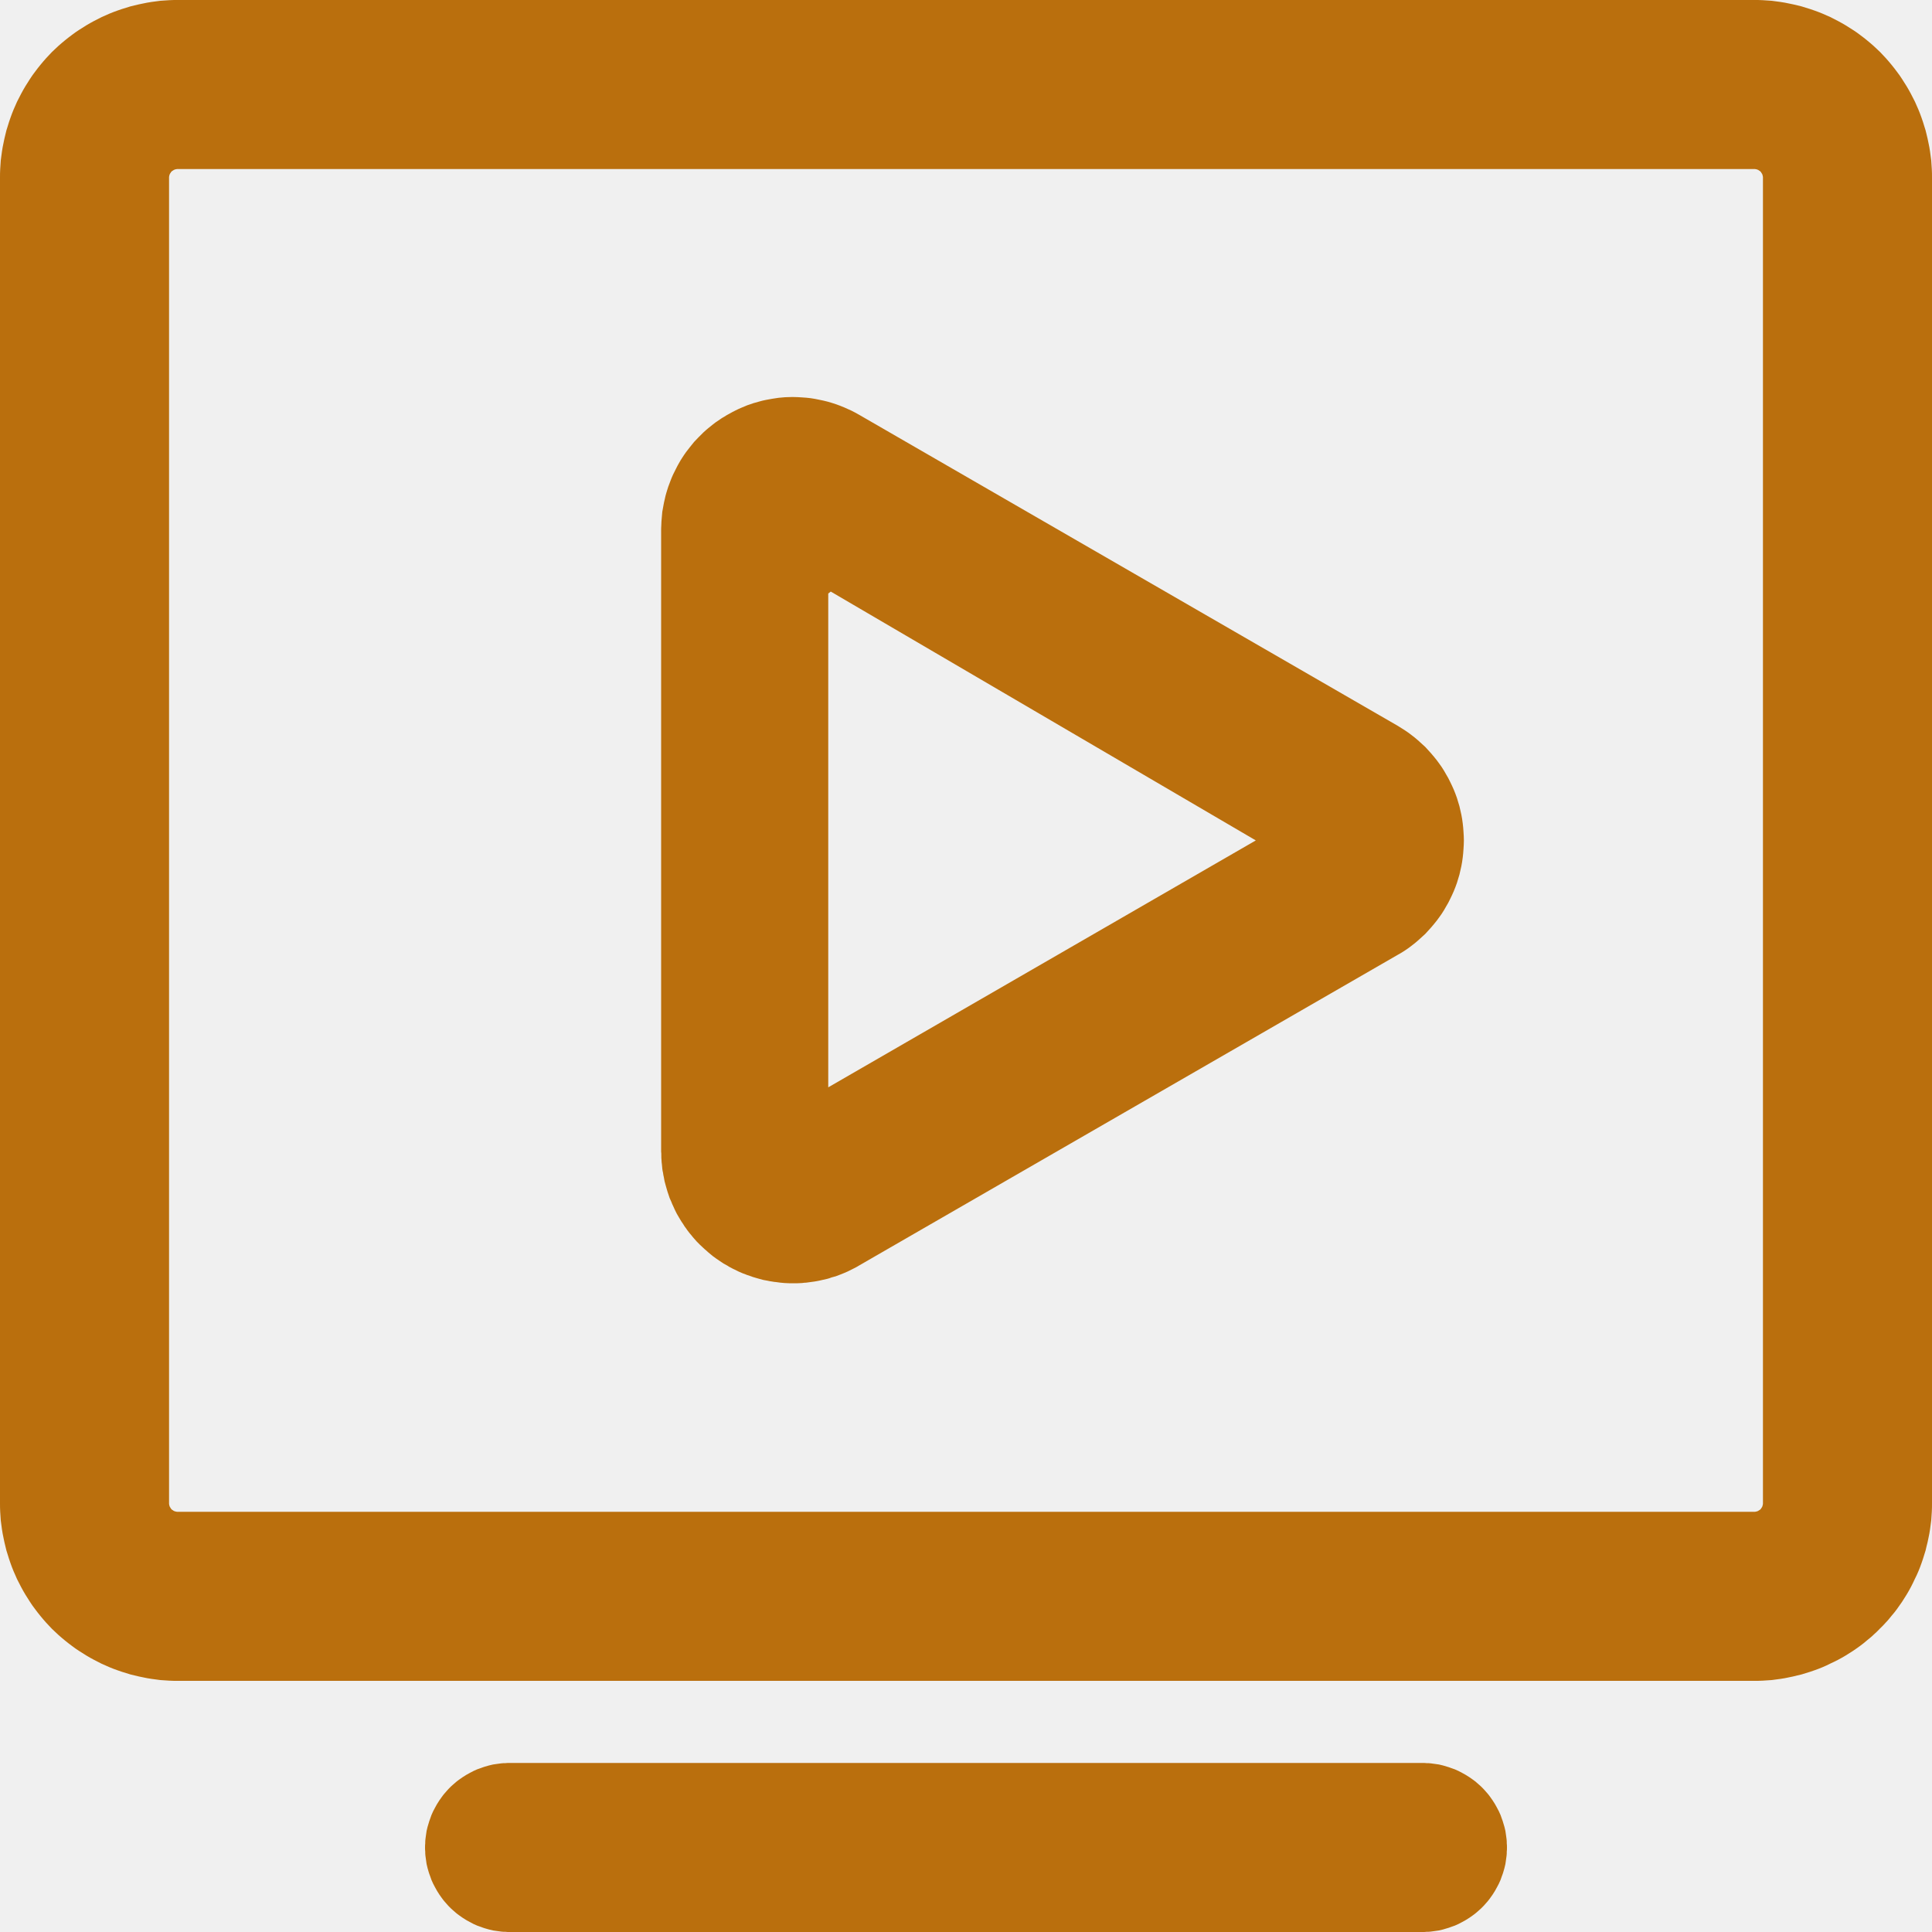
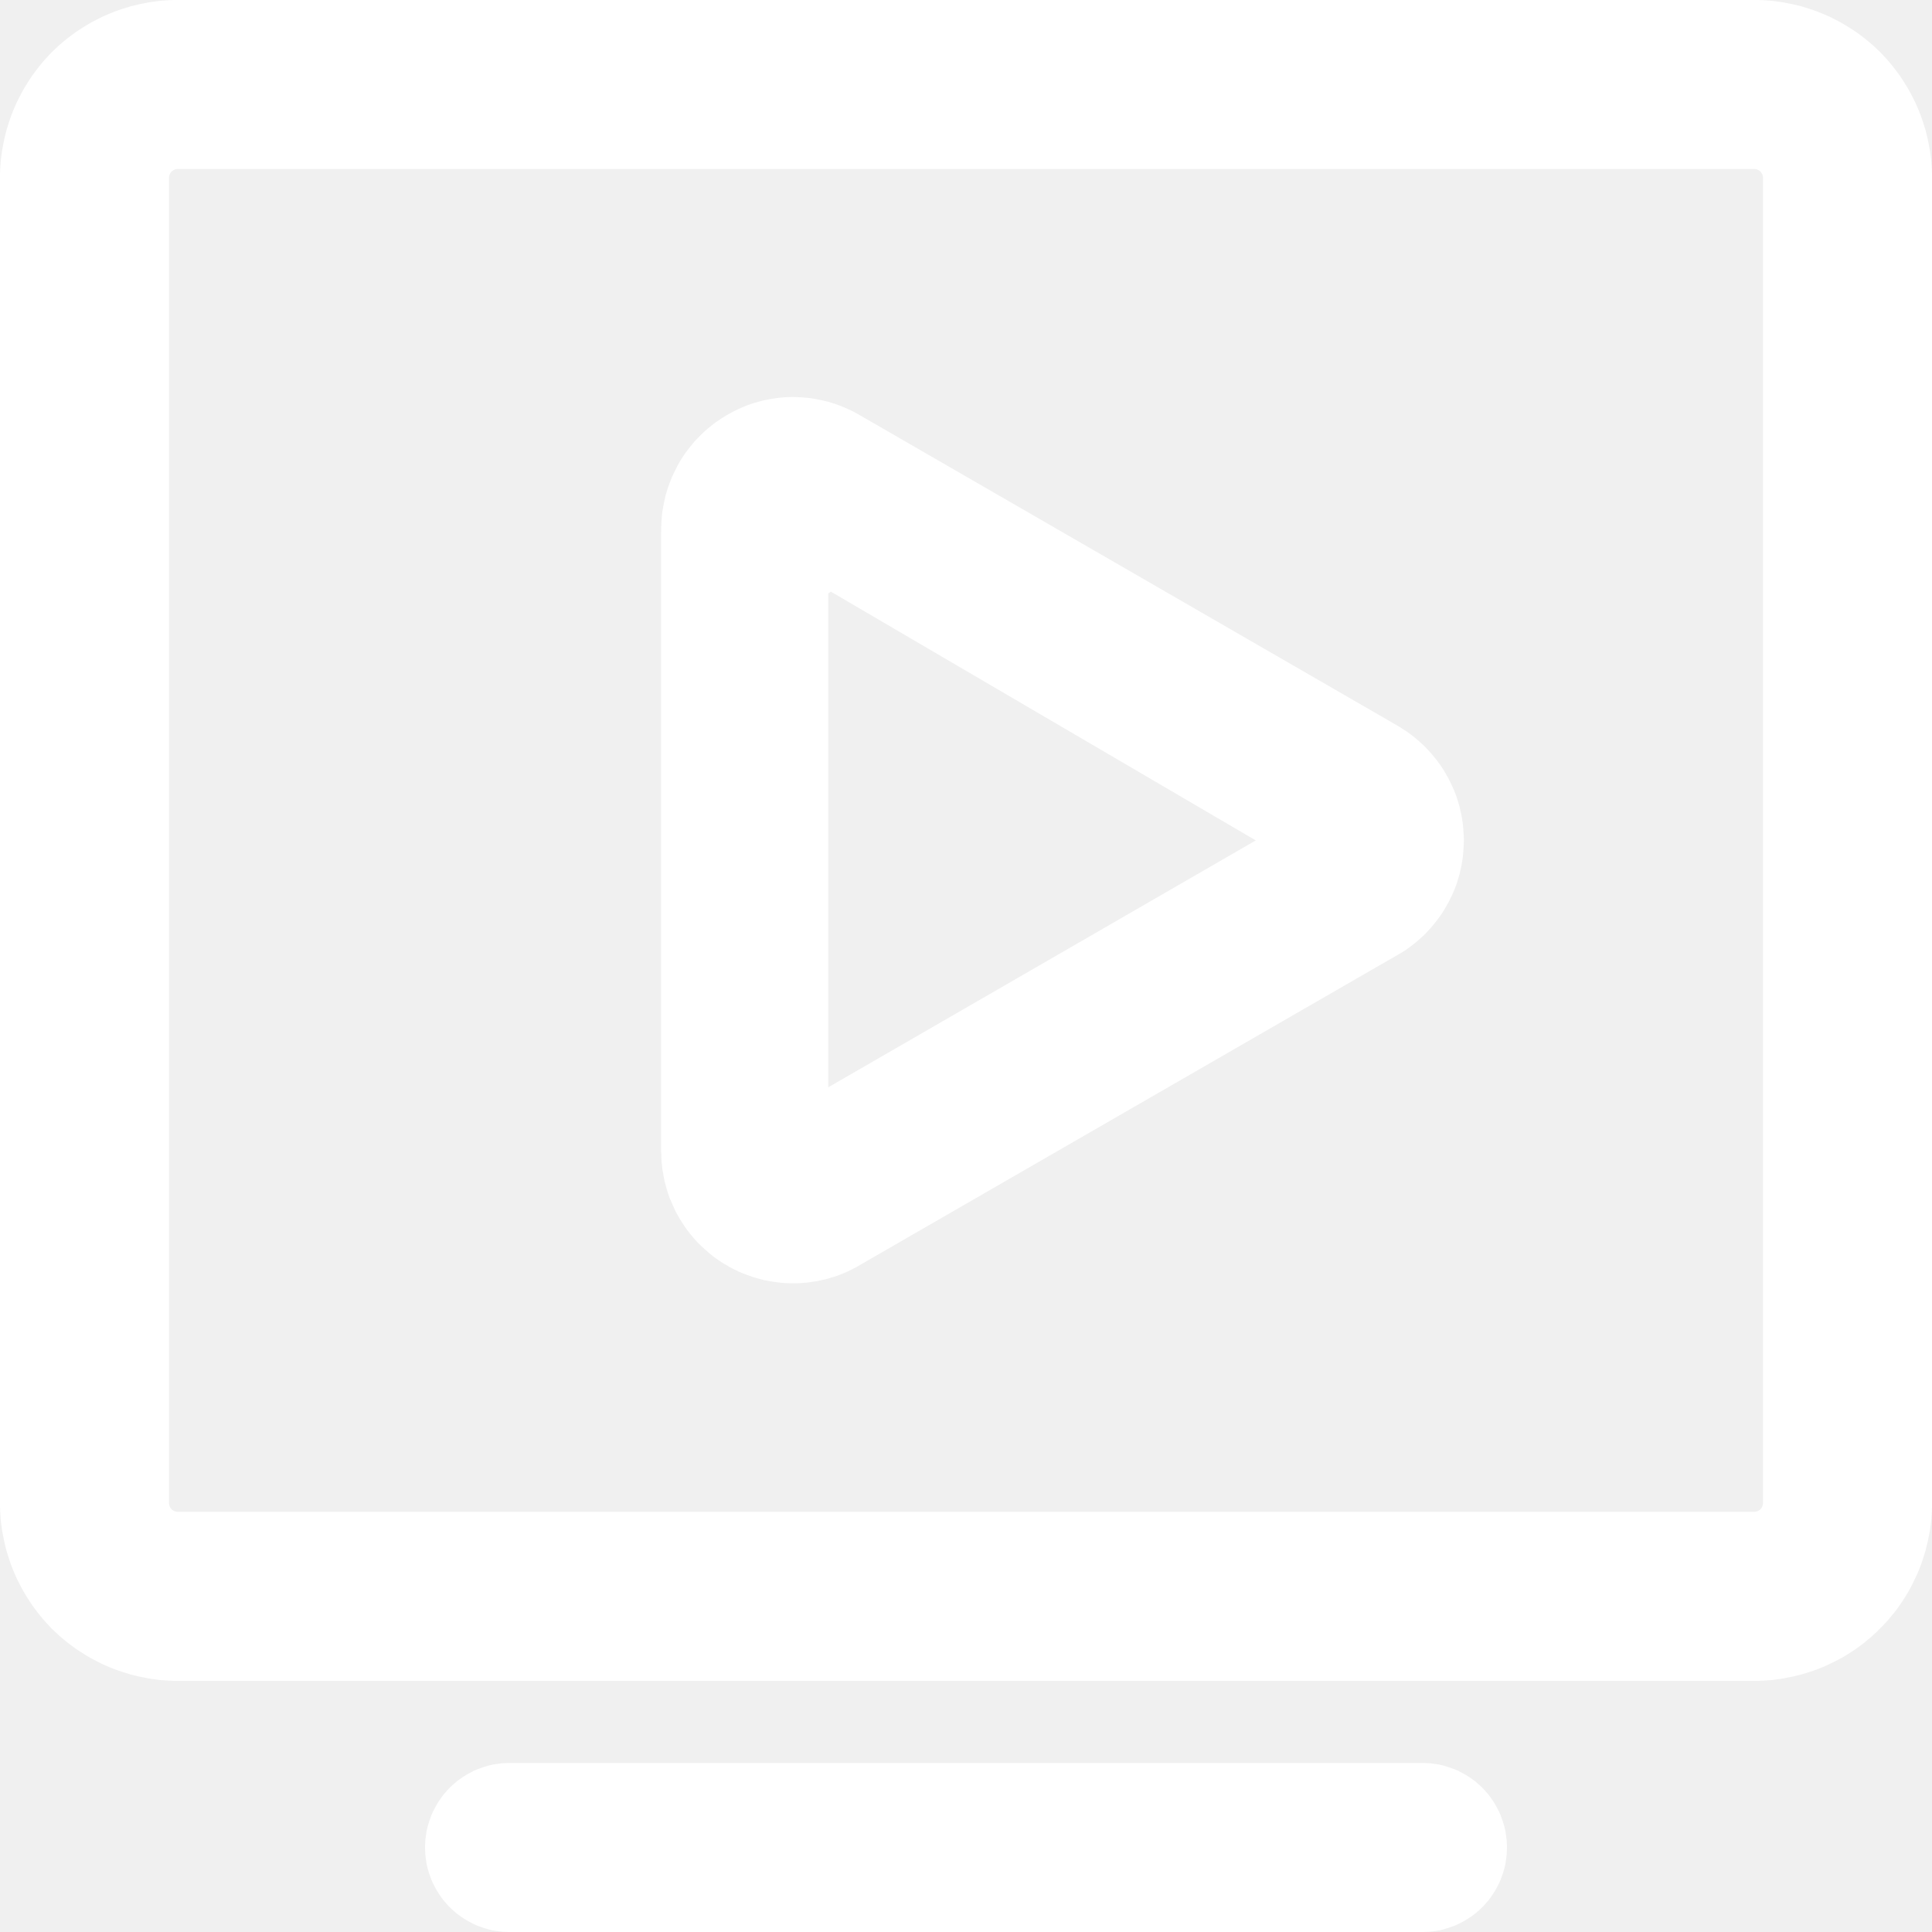
<svg xmlns="http://www.w3.org/2000/svg" width="10" height="10" viewBox="0 0 10 10" fill="none">
-   <path fill="#BA6F0D" d="M9.08 0.875C9.081 0.875 9.083 0.875 9.084 0.875C9.086 0.875 9.087 0.876 9.089 0.876C9.09 0.876 9.092 0.876 9.093 0.877C9.094 0.877 9.096 0.878 9.097 0.878C9.099 0.879 9.1 0.88 9.101 0.88C9.103 0.881 9.104 0.882 9.105 0.883C9.106 0.883 9.107 0.884 9.109 0.885C9.11 0.886 9.111 0.887 9.112 0.888C9.113 0.889 9.114 0.89 9.115 0.891C9.116 0.893 9.117 0.894 9.117 0.895C9.118 0.896 9.119 0.897 9.12 0.899C9.12 0.9 9.121 0.901 9.122 0.903C9.122 0.904 9.123 0.906 9.123 0.907C9.123 0.908 9.124 0.91 9.124 0.911C9.124 0.913 9.125 0.914 9.125 0.916C9.125 0.917 9.125 0.919 9.125 0.92L9.125 7.78C9.125 7.781 9.125 7.783 9.125 7.784C9.125 7.786 9.124 7.787 9.124 7.789C9.124 7.79 9.123 7.792 9.123 7.793C9.123 7.794 9.122 7.796 9.122 7.797C9.121 7.799 9.12 7.8 9.12 7.801C9.119 7.803 9.118 7.804 9.117 7.805C9.117 7.806 9.116 7.807 9.115 7.809C9.114 7.81 9.113 7.811 9.112 7.812C9.111 7.813 9.11 7.814 9.109 7.815C9.107 7.816 9.106 7.817 9.105 7.817C9.104 7.818 9.103 7.819 9.101 7.82C9.1 7.82 9.099 7.821 9.097 7.822C9.096 7.822 9.094 7.823 9.093 7.823C9.092 7.823 9.09 7.824 9.089 7.824C9.087 7.824 9.086 7.825 9.084 7.825C9.083 7.825 9.081 7.825 9.08 7.825L0.92 7.825C0.919 7.825 0.917 7.825 0.916 7.825C0.914 7.825 0.913 7.824 0.911 7.824C0.91 7.824 0.908 7.823 0.907 7.823C0.906 7.823 0.904 7.822 0.903 7.822C0.901 7.821 0.9 7.82 0.899 7.82C0.897 7.819 0.896 7.818 0.895 7.817C0.894 7.817 0.893 7.816 0.891 7.815C0.89 7.814 0.889 7.813 0.888 7.812C0.887 7.811 0.886 7.81 0.885 7.809C0.884 7.807 0.883 7.806 0.883 7.805C0.882 7.804 0.881 7.803 0.88 7.801C0.88 7.8 0.879 7.799 0.878 7.797C0.878 7.796 0.877 7.794 0.877 7.793C0.876 7.792 0.876 7.79 0.876 7.789C0.876 7.787 0.875 7.786 0.875 7.784C0.875 7.783 0.875 7.781 0.875 7.78L0.875 0.92C0.875 0.919 0.875 0.917 0.875 0.916C0.875 0.914 0.876 0.913 0.876 0.911C0.876 0.91 0.876 0.908 0.877 0.907C0.877 0.906 0.878 0.904 0.878 0.903C0.879 0.901 0.88 0.9 0.88 0.899C0.881 0.897 0.882 0.896 0.883 0.895C0.883 0.894 0.884 0.893 0.885 0.891C0.886 0.89 0.887 0.889 0.888 0.888C0.889 0.887 0.89 0.886 0.891 0.885C0.893 0.884 0.894 0.883 0.895 0.883C0.896 0.882 0.897 0.881 0.899 0.88C0.9 0.88 0.901 0.879 0.903 0.878C0.904 0.878 0.906 0.877 0.907 0.877C0.908 0.876 0.91 0.876 0.911 0.876C0.913 0.876 0.914 0.875 0.916 0.875C0.917 0.875 0.919 0.875 0.92 0.875L9.08 0.875ZM9.08 0L0.92 0C0.905 0 0.89 0 0.875 0.001C0.86 0.002 0.845 0.003 0.83 0.004C0.815 0.006 0.8 0.008 0.785 0.01C0.77 0.012 0.755 0.015 0.741 0.018C0.726 0.021 0.711 0.024 0.696 0.028C0.682 0.031 0.667 0.035 0.653 0.04C0.639 0.044 0.624 0.049 0.61 0.054C0.596 0.059 0.582 0.064 0.568 0.07C0.554 0.076 0.54 0.082 0.527 0.088C0.513 0.095 0.5 0.102 0.486 0.109C0.473 0.116 0.46 0.123 0.447 0.131C0.434 0.139 0.421 0.147 0.409 0.155C0.396 0.163 0.384 0.172 0.372 0.181C0.36 0.19 0.348 0.199 0.336 0.209C0.325 0.218 0.313 0.228 0.302 0.238C0.291 0.248 0.28 0.259 0.269 0.269C0.259 0.28 0.248 0.291 0.238 0.302C0.228 0.313 0.218 0.325 0.209 0.336C0.199 0.348 0.19 0.36 0.181 0.372C0.172 0.384 0.163 0.396 0.155 0.409C0.147 0.421 0.139 0.434 0.131 0.447C0.123 0.46 0.116 0.473 0.109 0.486C0.102 0.5 0.095 0.513 0.088 0.527C0.082 0.54 0.076 0.554 0.07 0.568C0.064 0.582 0.059 0.596 0.054 0.61C0.049 0.624 0.044 0.639 0.04 0.653C0.035 0.667 0.031 0.682 0.028 0.696C0.024 0.711 0.021 0.726 0.018 0.741C0.015 0.755 0.012 0.77 0.01 0.785C0.008 0.8 0.006 0.815 0.004 0.83C0.003 0.845 0.002 0.86 0.001 0.875C0 0.89 0 0.905 0 0.92L0 7.78C0 7.795 0 7.81 0.001 7.825C0.002 7.84 0.003 7.855 0.004 7.87C0.006 7.885 0.008 7.9 0.01 7.915C0.012 7.93 0.015 7.945 0.018 7.959C0.021 7.974 0.024 7.989 0.028 8.004C0.031 8.018 0.035 8.033 0.04 8.047C0.044 8.061 0.049 8.076 0.054 8.09C0.059 8.104 0.064 8.118 0.07 8.132C0.076 8.146 0.082 8.16 0.088 8.173C0.095 8.187 0.102 8.2 0.109 8.214C0.116 8.227 0.123 8.24 0.131 8.253C0.139 8.266 0.147 8.279 0.155 8.291C0.163 8.304 0.172 8.316 0.181 8.328C0.19 8.34 0.199 8.352 0.209 8.364C0.218 8.375 0.228 8.387 0.238 8.398C0.248 8.409 0.259 8.42 0.269 8.431C0.28 8.441 0.291 8.452 0.302 8.462C0.313 8.472 0.325 8.482 0.336 8.491C0.348 8.501 0.36 8.51 0.372 8.519C0.384 8.528 0.396 8.537 0.409 8.545C0.421 8.553 0.434 8.561 0.447 8.569C0.46 8.577 0.473 8.584 0.486 8.591C0.5 8.598 0.513 8.605 0.527 8.612C0.54 8.618 0.554 8.624 0.568 8.63C0.582 8.636 0.596 8.641 0.61 8.646C0.624 8.651 0.639 8.656 0.653 8.66C0.667 8.665 0.682 8.669 0.696 8.672C0.711 8.676 0.726 8.679 0.741 8.682C0.755 8.685 0.77 8.688 0.785 8.69C0.8 8.692 0.815 8.694 0.83 8.696C0.845 8.697 0.86 8.698 0.875 8.699C0.89 8.7 0.905 8.7 0.92 8.7L9.08 8.7C9.095 8.7 9.11 8.7 9.125 8.699C9.14 8.698 9.155 8.697 9.17 8.696C9.185 8.694 9.2 8.692 9.215 8.69C9.23 8.688 9.245 8.685 9.259 8.682C9.274 8.679 9.289 8.676 9.303 8.672C9.318 8.669 9.333 8.665 9.347 8.66C9.361 8.656 9.376 8.651 9.39 8.646C9.404 8.641 9.418 8.636 9.432 8.63C9.446 8.624 9.46 8.618 9.473 8.611C9.487 8.605 9.5 8.598 9.514 8.591C9.527 8.584 9.54 8.577 9.553 8.569C9.566 8.561 9.578 8.553 9.591 8.545C9.604 8.536 9.616 8.528 9.628 8.519C9.64 8.51 9.652 8.501 9.663 8.491C9.675 8.481 9.687 8.472 9.698 8.461C9.709 8.451 9.72 8.441 9.73 8.43C9.741 8.42 9.751 8.409 9.761 8.398C9.772 8.387 9.781 8.375 9.791 8.363C9.801 8.352 9.81 8.34 9.819 8.328C9.828 8.316 9.836 8.303 9.845 8.291C9.853 8.278 9.861 8.266 9.869 8.253C9.877 8.24 9.884 8.227 9.891 8.214C9.898 8.2 9.905 8.187 9.911 8.173C9.918 8.16 9.924 8.146 9.93 8.132C9.936 8.118 9.941 8.104 9.946 8.09C9.951 8.076 9.956 8.061 9.96 8.047C9.965 8.033 9.969 8.018 9.972 8.003C9.976 7.989 9.979 7.974 9.982 7.959C9.985 7.945 9.988 7.93 9.99 7.915C9.992 7.9 9.994 7.885 9.996 7.87C9.997 7.855 9.998 7.84 9.999 7.825C10 7.81 10 7.795 10 7.78L10 0.92C10 0.905 10 0.89 9.999 0.875C9.998 0.86 9.997 0.845 9.996 0.83C9.994 0.815 9.992 0.8 9.99 0.785C9.988 0.77 9.985 0.755 9.982 0.741C9.979 0.726 9.976 0.711 9.972 0.696C9.969 0.682 9.965 0.667 9.96 0.653C9.956 0.639 9.951 0.624 9.946 0.61C9.941 0.596 9.936 0.582 9.93 0.568C9.924 0.554 9.918 0.54 9.912 0.527C9.905 0.513 9.898 0.5 9.891 0.486C9.884 0.473 9.877 0.46 9.869 0.447C9.861 0.434 9.853 0.421 9.845 0.409C9.837 0.396 9.828 0.384 9.819 0.372C9.81 0.36 9.801 0.348 9.791 0.336C9.782 0.325 9.772 0.313 9.762 0.302C9.752 0.291 9.741 0.28 9.731 0.269C9.72 0.259 9.709 0.248 9.698 0.238C9.687 0.228 9.675 0.218 9.664 0.209C9.652 0.199 9.64 0.19 9.628 0.181C9.616 0.172 9.604 0.163 9.591 0.155C9.579 0.147 9.566 0.139 9.553 0.131C9.54 0.123 9.527 0.116 9.514 0.109C9.5 0.102 9.487 0.095 9.473 0.088C9.46 0.082 9.446 0.076 9.432 0.07C9.418 0.064 9.404 0.059 9.39 0.054C9.376 0.049 9.361 0.044 9.347 0.04C9.333 0.035 9.318 0.031 9.304 0.028C9.289 0.024 9.274 0.021 9.259 0.018C9.245 0.015 9.23 0.012 9.215 0.01C9.2 0.008 9.185 0.006 9.17 0.004C9.155 0.003 9.14 0.002 9.125 0.001C9.11 0 9.095 0 9.08 0ZM7.8 9.563C7.8 9.555 7.8 9.548 7.799 9.541C7.799 9.534 7.799 9.527 7.798 9.52C7.797 9.512 7.796 9.505 7.795 9.498C7.794 9.491 7.793 9.484 7.792 9.477C7.79 9.47 7.789 9.463 7.787 9.456C7.785 9.449 7.783 9.442 7.781 9.436C7.779 9.429 7.777 9.422 7.774 9.415C7.772 9.408 7.769 9.402 7.767 9.395C7.764 9.388 7.761 9.382 7.758 9.375C7.755 9.369 7.752 9.363 7.748 9.356C7.745 9.35 7.741 9.344 7.738 9.338C7.734 9.331 7.73 9.325 7.726 9.319C7.722 9.313 7.718 9.308 7.714 9.302C7.71 9.296 7.705 9.29 7.701 9.285C7.696 9.279 7.691 9.274 7.687 9.269C7.682 9.263 7.677 9.258 7.672 9.253C7.667 9.248 7.662 9.243 7.656 9.238C7.651 9.234 7.646 9.229 7.64 9.224C7.635 9.22 7.629 9.215 7.623 9.211C7.617 9.207 7.612 9.203 7.606 9.199C7.6 9.195 7.594 9.191 7.587 9.187C7.581 9.184 7.575 9.18 7.569 9.177C7.562 9.173 7.556 9.17 7.55 9.167C7.543 9.164 7.537 9.161 7.53 9.158C7.523 9.156 7.517 9.153 7.51 9.151C7.503 9.148 7.496 9.146 7.489 9.144C7.483 9.142 7.476 9.14 7.469 9.138C7.462 9.136 7.455 9.135 7.448 9.133C7.441 9.132 7.434 9.131 7.427 9.13C7.42 9.129 7.413 9.128 7.405 9.127C7.398 9.126 7.391 9.126 7.384 9.126C7.377 9.125 7.37 9.125 7.362 9.125L2.638 9.125C2.63 9.125 2.623 9.125 2.616 9.126C2.609 9.126 2.602 9.126 2.595 9.127C2.587 9.128 2.58 9.129 2.573 9.13C2.566 9.131 2.559 9.132 2.552 9.133C2.545 9.135 2.538 9.136 2.531 9.138C2.524 9.14 2.517 9.142 2.51 9.144C2.504 9.146 2.497 9.148 2.49 9.151C2.483 9.153 2.477 9.156 2.47 9.158C2.463 9.161 2.457 9.164 2.45 9.167C2.444 9.17 2.438 9.173 2.431 9.177C2.425 9.18 2.419 9.184 2.413 9.187C2.406 9.191 2.4 9.195 2.394 9.199C2.388 9.203 2.383 9.207 2.377 9.211C2.371 9.215 2.365 9.22 2.36 9.224C2.354 9.229 2.349 9.234 2.344 9.238C2.338 9.243 2.333 9.248 2.328 9.253C2.323 9.258 2.318 9.263 2.313 9.269C2.309 9.274 2.304 9.279 2.299 9.285C2.295 9.29 2.29 9.296 2.286 9.302C2.282 9.308 2.278 9.313 2.274 9.319C2.27 9.325 2.266 9.331 2.262 9.338C2.259 9.344 2.255 9.35 2.252 9.356C2.248 9.363 2.245 9.369 2.242 9.375C2.239 9.382 2.236 9.388 2.233 9.395C2.231 9.402 2.228 9.408 2.226 9.415C2.223 9.422 2.221 9.429 2.219 9.436C2.217 9.442 2.215 9.449 2.213 9.456C2.211 9.463 2.21 9.47 2.208 9.477C2.207 9.484 2.206 9.491 2.205 9.498C2.204 9.505 2.203 9.512 2.202 9.52C2.201 9.527 2.201 9.534 2.201 9.541C2.2 9.548 2.2 9.555 2.2 9.563C2.2 9.57 2.2 9.577 2.201 9.584C2.201 9.591 2.201 9.598 2.202 9.605C2.203 9.613 2.204 9.62 2.205 9.627C2.206 9.634 2.207 9.641 2.208 9.648C2.21 9.655 2.211 9.662 2.213 9.669C2.215 9.676 2.217 9.683 2.219 9.69C2.221 9.696 2.223 9.703 2.226 9.71C2.228 9.717 2.231 9.723 2.233 9.73C2.236 9.737 2.239 9.743 2.242 9.75C2.245 9.756 2.248 9.762 2.252 9.769C2.255 9.775 2.259 9.781 2.262 9.787C2.266 9.794 2.27 9.8 2.274 9.806C2.278 9.812 2.282 9.817 2.286 9.823C2.29 9.829 2.295 9.835 2.299 9.84C2.304 9.846 2.309 9.851 2.313 9.856C2.318 9.862 2.323 9.867 2.328 9.872C2.333 9.877 2.338 9.882 2.344 9.887C2.349 9.891 2.354 9.896 2.36 9.901C2.365 9.905 2.371 9.91 2.377 9.914C2.383 9.918 2.388 9.922 2.394 9.926C2.4 9.93 2.406 9.934 2.413 9.938C2.419 9.941 2.425 9.945 2.431 9.948C2.438 9.952 2.444 9.955 2.45 9.958C2.457 9.961 2.463 9.964 2.47 9.967C2.477 9.969 2.483 9.972 2.49 9.974C2.497 9.977 2.504 9.979 2.51 9.981C2.517 9.983 2.524 9.985 2.531 9.987C2.538 9.989 2.545 9.99 2.552 9.992C2.559 9.993 2.566 9.994 2.573 9.995C2.58 9.996 2.587 9.997 2.595 9.998C2.602 9.999 2.609 9.999 2.616 9.999C2.623 10 2.63 10 2.638 10L7.362 10C7.37 10 7.377 10 7.384 9.999C7.391 9.999 7.398 9.999 7.405 9.998C7.413 9.997 7.42 9.996 7.427 9.995C7.434 9.994 7.441 9.993 7.448 9.992C7.455 9.99 7.462 9.989 7.469 9.987C7.476 9.985 7.483 9.983 7.489 9.981C7.496 9.979 7.503 9.977 7.51 9.974C7.517 9.972 7.523 9.969 7.53 9.967C7.537 9.964 7.543 9.961 7.55 9.958C7.556 9.955 7.562 9.952 7.569 9.948C7.575 9.945 7.581 9.941 7.587 9.938C7.594 9.934 7.6 9.93 7.606 9.926C7.612 9.922 7.617 9.918 7.623 9.914C7.629 9.91 7.635 9.905 7.64 9.901C7.646 9.896 7.651 9.891 7.656 9.887C7.662 9.882 7.667 9.877 7.672 9.872C7.677 9.867 7.682 9.862 7.687 9.856C7.691 9.851 7.696 9.846 7.701 9.84C7.705 9.835 7.71 9.829 7.714 9.823C7.718 9.817 7.722 9.812 7.726 9.806C7.73 9.8 7.734 9.794 7.738 9.787C7.741 9.781 7.745 9.775 7.748 9.769C7.752 9.762 7.755 9.756 7.758 9.75C7.761 9.743 7.764 9.737 7.767 9.73C7.769 9.723 7.772 9.717 7.774 9.71C7.777 9.703 7.779 9.696 7.781 9.69C7.783 9.683 7.785 9.676 7.787 9.669C7.789 9.662 7.79 9.655 7.792 9.648C7.793 9.641 7.794 9.634 7.795 9.627C7.796 9.62 7.797 9.613 7.798 9.605C7.799 9.598 7.799 9.591 7.799 9.584C7.8 9.577 7.8 9.57 7.8 9.563ZM4.3 3.062L6.5 4.35L4.287 5.628L4.287 3.072M4.097 2.055C4.086 2.055 4.075 2.056 4.064 2.056C4.053 2.057 4.042 2.058 4.03 2.059C4.019 2.061 4.008 2.062 3.997 2.064C3.986 2.066 3.975 2.068 3.964 2.07C3.953 2.072 3.942 2.075 3.931 2.078C3.921 2.081 3.91 2.084 3.899 2.087C3.888 2.091 3.878 2.094 3.867 2.098C3.857 2.102 3.846 2.107 3.836 2.111C3.826 2.115 3.816 2.12 3.806 2.125C3.796 2.13 3.786 2.135 3.776 2.141C3.766 2.146 3.756 2.152 3.747 2.158C3.737 2.163 3.728 2.17 3.719 2.176C3.709 2.182 3.7 2.189 3.691 2.196C3.682 2.203 3.674 2.21 3.665 2.217C3.657 2.224 3.648 2.231 3.64 2.239C3.632 2.247 3.624 2.255 3.616 2.263C3.608 2.271 3.601 2.279 3.593 2.287C3.586 2.296 3.579 2.304 3.572 2.313C3.565 2.322 3.558 2.331 3.551 2.34C3.545 2.349 3.538 2.358 3.532 2.368C3.526 2.377 3.52 2.387 3.515 2.396C3.509 2.406 3.504 2.416 3.499 2.426C3.494 2.436 3.489 2.446 3.484 2.456C3.479 2.466 3.475 2.477 3.471 2.487C3.467 2.498 3.463 2.508 3.459 2.519C3.456 2.529 3.452 2.54 3.449 2.551C3.446 2.561 3.443 2.572 3.441 2.583C3.438 2.594 3.436 2.605 3.434 2.616C3.432 2.627 3.43 2.638 3.428 2.649C3.427 2.66 3.426 2.672 3.425 2.683C3.424 2.694 3.423 2.705 3.423 2.716C3.422 2.728 3.422 2.739 3.422 2.75L3.422 5.96C3.423 5.967 3.423 5.975 3.423 5.982C3.423 5.99 3.423 5.997 3.424 6.005C3.424 6.012 3.425 6.02 3.426 6.027C3.427 6.034 3.427 6.042 3.428 6.049C3.429 6.057 3.43 6.064 3.432 6.071C3.433 6.079 3.434 6.086 3.436 6.093C3.437 6.101 3.439 6.108 3.44 6.115C3.442 6.122 3.444 6.13 3.446 6.137C3.448 6.144 3.45 6.151 3.452 6.158C3.454 6.165 3.456 6.172 3.459 6.18C3.461 6.187 3.464 6.194 3.466 6.201C3.469 6.208 3.472 6.214 3.475 6.221C3.478 6.228 3.48 6.235 3.484 6.242C3.487 6.249 3.49 6.255 3.493 6.262C3.496 6.269 3.5 6.275 3.503 6.282C3.507 6.288 3.51 6.295 3.514 6.301C3.518 6.308 3.522 6.314 3.526 6.321C3.53 6.327 3.534 6.333 3.538 6.339C3.542 6.346 3.546 6.352 3.551 6.358C3.555 6.364 3.559 6.37 3.564 6.376C3.568 6.382 3.573 6.387 3.578 6.393C3.583 6.399 3.587 6.405 3.592 6.41C3.597 6.416 3.602 6.421 3.607 6.427C3.612 6.432 3.618 6.438 3.623 6.443C3.628 6.448 3.634 6.453 3.639 6.458C3.644 6.463 3.65 6.468 3.656 6.473C3.661 6.478 3.667 6.483 3.673 6.488C3.678 6.492 3.684 6.497 3.69 6.502C3.696 6.506 3.702 6.511 3.708 6.515C3.714 6.519 3.72 6.523 3.727 6.528C3.733 6.532 3.739 6.536 3.745 6.54C3.752 6.544 3.758 6.547 3.765 6.551C3.771 6.555 3.777 6.559 3.784 6.562C3.791 6.566 3.797 6.569 3.804 6.572C3.811 6.575 3.817 6.579 3.824 6.582C3.831 6.585 3.838 6.588 3.845 6.591C3.852 6.593 3.859 6.596 3.866 6.599C3.872 6.601 3.88 6.604 3.887 6.606C3.894 6.609 3.901 6.611 3.908 6.613C3.915 6.615 3.922 6.617 3.929 6.619C3.937 6.621 3.944 6.623 3.951 6.625C3.958 6.626 3.966 6.628 3.973 6.629C3.98 6.631 3.988 6.632 3.995 6.633C4.002 6.634 4.01 6.636 4.017 6.636C4.024 6.637 4.032 6.638 4.039 6.639C4.047 6.64 4.054 6.64 4.061 6.641C4.069 6.641 4.076 6.642 4.084 6.642C4.091 6.642 4.099 6.642 4.106 6.642C4.114 6.642 4.121 6.642 4.129 6.642C4.136 6.642 4.143 6.641 4.151 6.641C4.158 6.64 4.166 6.639 4.173 6.639C4.181 6.638 4.188 6.637 4.195 6.636C4.203 6.635 4.21 6.634 4.217 6.633C4.225 6.632 4.232 6.63 4.239 6.629C4.247 6.627 4.254 6.626 4.261 6.624C4.268 6.622 4.276 6.621 4.283 6.619C4.29 6.617 4.297 6.615 4.304 6.612C4.312 6.61 4.319 6.608 4.326 6.606C4.333 6.603 4.34 6.601 4.347 6.598C4.354 6.595 4.361 6.593 4.367 6.59C4.374 6.587 4.381 6.584 4.388 6.581C4.395 6.578 4.401 6.574 4.408 6.571C4.415 6.568 4.421 6.564 4.428 6.561C4.435 6.557 4.441 6.554 4.447 6.55L7.235 4.942C7.248 4.935 7.261 4.927 7.273 4.919C7.285 4.911 7.298 4.902 7.309 4.893C7.321 4.884 7.333 4.874 7.344 4.864C7.355 4.854 7.366 4.844 7.377 4.834C7.387 4.823 7.397 4.812 7.407 4.801C7.417 4.79 7.426 4.778 7.436 4.766C7.445 4.755 7.453 4.742 7.462 4.73C7.47 4.718 7.478 4.705 7.485 4.692C7.493 4.679 7.5 4.666 7.506 4.653C7.513 4.639 7.519 4.626 7.525 4.612C7.531 4.598 7.536 4.584 7.541 4.57C7.545 4.556 7.55 4.541 7.554 4.527C7.557 4.513 7.561 4.498 7.564 4.483C7.567 4.469 7.569 4.454 7.571 4.439C7.573 4.424 7.574 4.41 7.575 4.395C7.576 4.38 7.577 4.365 7.577 4.35C7.577 4.335 7.576 4.32 7.575 4.305C7.574 4.29 7.573 4.276 7.571 4.261C7.569 4.246 7.567 4.231 7.564 4.217C7.561 4.202 7.557 4.187 7.554 4.173C7.55 4.159 7.545 4.144 7.541 4.13C7.536 4.116 7.531 4.102 7.525 4.088C7.519 4.074 7.513 4.061 7.506 4.047C7.5 4.034 7.493 4.021 7.485 4.008C7.478 3.995 7.47 3.982 7.462 3.97C7.453 3.958 7.445 3.945 7.436 3.934C7.426 3.922 7.417 3.91 7.407 3.899C7.397 3.888 7.387 3.877 7.377 3.866C7.366 3.856 7.355 3.846 7.344 3.836C7.333 3.826 7.321 3.816 7.309 3.807C7.298 3.798 7.285 3.789 7.273 3.781C7.261 3.773 7.248 3.765 7.235 3.757L4.447 2.147C4.435 2.14 4.422 2.133 4.408 2.126C4.395 2.12 4.381 2.114 4.368 2.108C4.354 2.102 4.34 2.097 4.326 2.092C4.312 2.087 4.298 2.083 4.284 2.079C4.269 2.075 4.255 2.072 4.24 2.069C4.226 2.066 4.211 2.063 4.196 2.061C4.182 2.059 4.167 2.058 4.152 2.057C4.137 2.056 4.122 2.055 4.107 2.055L4.097 2.055Z" />
+   <path fill="#ffffff" d="M9.08 0.875C9.081 0.875 9.083 0.875 9.084 0.875C9.086 0.875 9.087 0.876 9.089 0.876C9.09 0.876 9.092 0.876 9.093 0.877C9.094 0.877 9.096 0.878 9.097 0.878C9.099 0.879 9.1 0.88 9.101 0.88C9.103 0.881 9.104 0.882 9.105 0.883C9.106 0.883 9.107 0.884 9.109 0.885C9.11 0.886 9.111 0.887 9.112 0.888C9.113 0.889 9.114 0.89 9.115 0.891C9.116 0.893 9.117 0.894 9.117 0.895C9.118 0.896 9.119 0.897 9.12 0.899C9.12 0.9 9.121 0.901 9.122 0.903C9.122 0.904 9.123 0.906 9.123 0.907C9.123 0.908 9.124 0.91 9.124 0.911C9.124 0.913 9.125 0.914 9.125 0.916C9.125 0.917 9.125 0.919 9.125 0.92L9.125 7.78C9.125 7.781 9.125 7.783 9.125 7.784C9.125 7.786 9.124 7.787 9.124 7.789C9.124 7.79 9.123 7.792 9.123 7.793C9.123 7.794 9.122 7.796 9.122 7.797C9.121 7.799 9.12 7.8 9.12 7.801C9.119 7.803 9.118 7.804 9.117 7.805C9.117 7.806 9.116 7.807 9.115 7.809C9.114 7.81 9.113 7.811 9.112 7.812C9.111 7.813 9.11 7.814 9.109 7.815C9.107 7.816 9.106 7.817 9.105 7.817C9.104 7.818 9.103 7.819 9.101 7.82C9.1 7.82 9.099 7.821 9.097 7.822C9.096 7.822 9.094 7.823 9.093 7.823C9.092 7.823 9.09 7.824 9.089 7.824C9.087 7.824 9.086 7.825 9.084 7.825C9.083 7.825 9.081 7.825 9.08 7.825L0.92 7.825C0.919 7.825 0.917 7.825 0.916 7.825C0.914 7.825 0.913 7.824 0.911 7.824C0.91 7.824 0.908 7.823 0.907 7.823C0.906 7.823 0.904 7.822 0.903 7.822C0.901 7.821 0.9 7.82 0.899 7.82C0.897 7.819 0.896 7.818 0.895 7.817C0.894 7.817 0.893 7.816 0.891 7.815C0.89 7.814 0.889 7.813 0.888 7.812C0.887 7.811 0.886 7.81 0.885 7.809C0.884 7.807 0.883 7.806 0.883 7.805C0.882 7.804 0.881 7.803 0.88 7.801C0.88 7.8 0.879 7.799 0.878 7.797C0.878 7.796 0.877 7.794 0.877 7.793C0.876 7.792 0.876 7.79 0.876 7.789C0.876 7.787 0.875 7.786 0.875 7.784C0.875 7.783 0.875 7.781 0.875 7.78L0.875 0.92C0.875 0.919 0.875 0.917 0.875 0.916C0.875 0.914 0.876 0.913 0.876 0.911C0.876 0.91 0.876 0.908 0.877 0.907C0.877 0.906 0.878 0.904 0.878 0.903C0.879 0.901 0.88 0.9 0.88 0.899C0.881 0.897 0.882 0.896 0.883 0.895C0.883 0.894 0.884 0.893 0.885 0.891C0.886 0.89 0.887 0.889 0.888 0.888C0.889 0.887 0.89 0.886 0.891 0.885C0.893 0.884 0.894 0.883 0.895 0.883C0.896 0.882 0.897 0.881 0.899 0.88C0.9 0.88 0.901 0.879 0.903 0.878C0.904 0.878 0.906 0.877 0.907 0.877C0.908 0.876 0.91 0.876 0.911 0.876C0.913 0.876 0.914 0.875 0.916 0.875C0.917 0.875 0.919 0.875 0.92 0.875L9.08 0.875ZM9.08 0L0.92 0C0.905 0 0.89 0 0.875 0.001C0.86 0.002 0.845 0.003 0.83 0.004C0.815 0.006 0.8 0.008 0.785 0.01C0.77 0.012 0.755 0.015 0.741 0.018C0.726 0.021 0.711 0.024 0.696 0.028C0.682 0.031 0.667 0.035 0.653 0.04C0.639 0.044 0.624 0.049 0.61 0.054C0.596 0.059 0.582 0.064 0.568 0.07C0.554 0.076 0.54 0.082 0.527 0.088C0.513 0.095 0.5 0.102 0.486 0.109C0.473 0.116 0.46 0.123 0.447 0.131C0.434 0.139 0.421 0.147 0.409 0.155C0.396 0.163 0.384 0.172 0.372 0.181C0.36 0.19 0.348 0.199 0.336 0.209C0.325 0.218 0.313 0.228 0.302 0.238C0.291 0.248 0.28 0.259 0.269 0.269C0.259 0.28 0.248 0.291 0.238 0.302C0.228 0.313 0.218 0.325 0.209 0.336C0.199 0.348 0.19 0.36 0.181 0.372C0.172 0.384 0.163 0.396 0.155 0.409C0.147 0.421 0.139 0.434 0.131 0.447C0.123 0.46 0.116 0.473 0.109 0.486C0.102 0.5 0.095 0.513 0.088 0.527C0.082 0.54 0.076 0.554 0.07 0.568C0.064 0.582 0.059 0.596 0.054 0.61C0.049 0.624 0.044 0.639 0.04 0.653C0.035 0.667 0.031 0.682 0.028 0.696C0.024 0.711 0.021 0.726 0.018 0.741C0.015 0.755 0.012 0.77 0.01 0.785C0.008 0.8 0.006 0.815 0.004 0.83C0.003 0.845 0.002 0.86 0.001 0.875C0 0.89 0 0.905 0 0.92L0 7.78C0 7.795 0 7.81 0.001 7.825C0.002 7.84 0.003 7.855 0.004 7.87C0.006 7.885 0.008 7.9 0.01 7.915C0.012 7.93 0.015 7.945 0.018 7.959C0.021 7.974 0.024 7.989 0.028 8.004C0.031 8.018 0.035 8.033 0.04 8.047C0.044 8.061 0.049 8.076 0.054 8.09C0.059 8.104 0.064 8.118 0.07 8.132C0.076 8.146 0.082 8.16 0.088 8.173C0.095 8.187 0.102 8.2 0.109 8.214C0.116 8.227 0.123 8.24 0.131 8.253C0.139 8.266 0.147 8.279 0.155 8.291C0.163 8.304 0.172 8.316 0.181 8.328C0.19 8.34 0.199 8.352 0.209 8.364C0.218 8.375 0.228 8.387 0.238 8.398C0.248 8.409 0.259 8.42 0.269 8.431C0.28 8.441 0.291 8.452 0.302 8.462C0.313 8.472 0.325 8.482 0.336 8.491C0.348 8.501 0.36 8.51 0.372 8.519C0.384 8.528 0.396 8.537 0.409 8.545C0.421 8.553 0.434 8.561 0.447 8.569C0.46 8.577 0.473 8.584 0.486 8.591C0.5 8.598 0.513 8.605 0.527 8.612C0.54 8.618 0.554 8.624 0.568 8.63C0.582 8.636 0.596 8.641 0.61 8.646C0.624 8.651 0.639 8.656 0.653 8.66C0.667 8.665 0.682 8.669 0.696 8.672C0.711 8.676 0.726 8.679 0.741 8.682C0.755 8.685 0.77 8.688 0.785 8.69C0.8 8.692 0.815 8.694 0.83 8.696C0.845 8.697 0.86 8.698 0.875 8.699C0.89 8.7 0.905 8.7 0.92 8.7L9.08 8.7C9.095 8.7 9.11 8.7 9.125 8.699C9.14 8.698 9.155 8.697 9.17 8.696C9.185 8.694 9.2 8.692 9.215 8.69C9.23 8.688 9.245 8.685 9.259 8.682C9.274 8.679 9.289 8.676 9.303 8.672C9.318 8.669 9.333 8.665 9.347 8.66C9.361 8.656 9.376 8.651 9.39 8.646C9.404 8.641 9.418 8.636 9.432 8.63C9.446 8.624 9.46 8.618 9.473 8.611C9.487 8.605 9.5 8.598 9.514 8.591C9.527 8.584 9.54 8.577 9.553 8.569C9.566 8.561 9.578 8.553 9.591 8.545C9.604 8.536 9.616 8.528 9.628 8.519C9.64 8.51 9.652 8.501 9.663 8.491C9.675 8.481 9.687 8.472 9.698 8.461C9.709 8.451 9.72 8.441 9.73 8.43C9.741 8.42 9.751 8.409 9.761 8.398C9.772 8.387 9.781 8.375 9.791 8.363C9.801 8.352 9.81 8.34 9.819 8.328C9.828 8.316 9.836 8.303 9.845 8.291C9.853 8.278 9.861 8.266 9.869 8.253C9.877 8.24 9.884 8.227 9.891 8.214C9.898 8.2 9.905 8.187 9.911 8.173C9.918 8.16 9.924 8.146 9.93 8.132C9.936 8.118 9.941 8.104 9.946 8.09C9.951 8.076 9.956 8.061 9.96 8.047C9.965 8.033 9.969 8.018 9.972 8.003C9.976 7.989 9.979 7.974 9.982 7.959C9.985 7.945 9.988 7.93 9.99 7.915C9.992 7.9 9.994 7.885 9.996 7.87C9.997 7.855 9.998 7.84 9.999 7.825C10 7.81 10 7.795 10 7.78L10 0.92C10 0.905 10 0.89 9.999 0.875C9.998 0.86 9.997 0.845 9.996 0.83C9.994 0.815 9.992 0.8 9.99 0.785C9.988 0.77 9.985 0.755 9.982 0.741C9.979 0.726 9.976 0.711 9.972 0.696C9.969 0.682 9.965 0.667 9.96 0.653C9.956 0.639 9.951 0.624 9.946 0.61C9.941 0.596 9.936 0.582 9.93 0.568C9.924 0.554 9.918 0.54 9.912 0.527C9.905 0.513 9.898 0.5 9.891 0.486C9.884 0.473 9.877 0.46 9.869 0.447C9.861 0.434 9.853 0.421 9.845 0.409C9.837 0.396 9.828 0.384 9.819 0.372C9.81 0.36 9.801 0.348 9.791 0.336C9.782 0.325 9.772 0.313 9.762 0.302C9.752 0.291 9.741 0.28 9.731 0.269C9.72 0.259 9.709 0.248 9.698 0.238C9.687 0.228 9.675 0.218 9.664 0.209C9.652 0.199 9.64 0.19 9.628 0.181C9.616 0.172 9.604 0.163 9.591 0.155C9.579 0.147 9.566 0.139 9.553 0.131C9.54 0.123 9.527 0.116 9.514 0.109C9.5 0.102 9.487 0.095 9.473 0.088C9.46 0.082 9.446 0.076 9.432 0.07C9.418 0.064 9.404 0.059 9.39 0.054C9.376 0.049 9.361 0.044 9.347 0.04C9.333 0.035 9.318 0.031 9.304 0.028C9.289 0.024 9.274 0.021 9.259 0.018C9.245 0.015 9.23 0.012 9.215 0.01C9.2 0.008 9.185 0.006 9.17 0.004C9.155 0.003 9.14 0.002 9.125 0.001C9.11 0 9.095 0 9.08 0ZM7.8 9.563C7.8 9.555 7.8 9.548 7.799 9.541C7.799 9.534 7.799 9.527 7.798 9.52C7.797 9.512 7.796 9.505 7.795 9.498C7.794 9.491 7.793 9.484 7.792 9.477C7.79 9.47 7.789 9.463 7.787 9.456C7.785 9.449 7.783 9.442 7.781 9.436C7.779 9.429 7.777 9.422 7.774 9.415C7.772 9.408 7.769 9.402 7.767 9.395C7.764 9.388 7.761 9.382 7.758 9.375C7.755 9.369 7.752 9.363 7.748 9.356C7.745 9.35 7.741 9.344 7.738 9.338C7.734 9.331 7.73 9.325 7.726 9.319C7.722 9.313 7.718 9.308 7.714 9.302C7.71 9.296 7.705 9.29 7.701 9.285C7.696 9.279 7.691 9.274 7.687 9.269C7.682 9.263 7.677 9.258 7.672 9.253C7.667 9.248 7.662 9.243 7.656 9.238C7.651 9.234 7.646 9.229 7.64 9.224C7.635 9.22 7.629 9.215 7.623 9.211C7.617 9.207 7.612 9.203 7.606 9.199C7.6 9.195 7.594 9.191 7.587 9.187C7.581 9.184 7.575 9.18 7.569 9.177C7.562 9.173 7.556 9.17 7.55 9.167C7.543 9.164 7.537 9.161 7.53 9.158C7.523 9.156 7.517 9.153 7.51 9.151C7.503 9.148 7.496 9.146 7.489 9.144C7.483 9.142 7.476 9.14 7.469 9.138C7.462 9.136 7.455 9.135 7.448 9.133C7.441 9.132 7.434 9.131 7.427 9.13C7.42 9.129 7.413 9.128 7.405 9.127C7.398 9.126 7.391 9.126 7.384 9.126C7.377 9.125 7.37 9.125 7.362 9.125L2.638 9.125C2.63 9.125 2.623 9.125 2.616 9.126C2.609 9.126 2.602 9.126 2.595 9.127C2.587 9.128 2.58 9.129 2.573 9.13C2.566 9.131 2.559 9.132 2.552 9.133C2.545 9.135 2.538 9.136 2.531 9.138C2.524 9.14 2.517 9.142 2.51 9.144C2.504 9.146 2.497 9.148 2.49 9.151C2.483 9.153 2.477 9.156 2.47 9.158C2.463 9.161 2.457 9.164 2.45 9.167C2.444 9.17 2.438 9.173 2.431 9.177C2.425 9.18 2.419 9.184 2.413 9.187C2.406 9.191 2.4 9.195 2.394 9.199C2.388 9.203 2.383 9.207 2.377 9.211C2.371 9.215 2.365 9.22 2.36 9.224C2.354 9.229 2.349 9.234 2.344 9.238C2.338 9.243 2.333 9.248 2.328 9.253C2.323 9.258 2.318 9.263 2.313 9.269C2.309 9.274 2.304 9.279 2.299 9.285C2.295 9.29 2.29 9.296 2.286 9.302C2.282 9.308 2.278 9.313 2.274 9.319C2.27 9.325 2.266 9.331 2.262 9.338C2.259 9.344 2.255 9.35 2.252 9.356C2.248 9.363 2.245 9.369 2.242 9.375C2.239 9.382 2.236 9.388 2.233 9.395C2.231 9.402 2.228 9.408 2.226 9.415C2.223 9.422 2.221 9.429 2.219 9.436C2.217 9.442 2.215 9.449 2.213 9.456C2.211 9.463 2.21 9.47 2.208 9.477C2.207 9.484 2.206 9.491 2.205 9.498C2.204 9.505 2.203 9.512 2.202 9.52C2.201 9.527 2.201 9.534 2.201 9.541C2.2 9.548 2.2 9.555 2.2 9.563C2.2 9.57 2.2 9.577 2.201 9.584C2.201 9.591 2.201 9.598 2.202 9.605C2.203 9.613 2.204 9.62 2.205 9.627C2.206 9.634 2.207 9.641 2.208 9.648C2.21 9.655 2.211 9.662 2.213 9.669C2.215 9.676 2.217 9.683 2.219 9.69C2.221 9.696 2.223 9.703 2.226 9.71C2.228 9.717 2.231 9.723 2.233 9.73C2.236 9.737 2.239 9.743 2.242 9.75C2.245 9.756 2.248 9.762 2.252 9.769C2.255 9.775 2.259 9.781 2.262 9.787C2.266 9.794 2.27 9.8 2.274 9.806C2.278 9.812 2.282 9.817 2.286 9.823C2.29 9.829 2.295 9.835 2.299 9.84C2.304 9.846 2.309 9.851 2.313 9.856C2.318 9.862 2.323 9.867 2.328 9.872C2.333 9.877 2.338 9.882 2.344 9.887C2.349 9.891 2.354 9.896 2.36 9.901C2.365 9.905 2.371 9.91 2.377 9.914C2.383 9.918 2.388 9.922 2.394 9.926C2.4 9.93 2.406 9.934 2.413 9.938C2.419 9.941 2.425 9.945 2.431 9.948C2.438 9.952 2.444 9.955 2.45 9.958C2.457 9.961 2.463 9.964 2.47 9.967C2.477 9.969 2.483 9.972 2.49 9.974C2.497 9.977 2.504 9.979 2.51 9.981C2.517 9.983 2.524 9.985 2.531 9.987C2.538 9.989 2.545 9.99 2.552 9.992C2.559 9.993 2.566 9.994 2.573 9.995C2.58 9.996 2.587 9.997 2.595 9.998C2.602 9.999 2.609 9.999 2.616 9.999C2.623 10 2.63 10 2.638 10L7.362 10C7.37 10 7.377 10 7.384 9.999C7.391 9.999 7.398 9.999 7.405 9.998C7.413 9.997 7.42 9.996 7.427 9.995C7.434 9.994 7.441 9.993 7.448 9.992C7.455 9.99 7.462 9.989 7.469 9.987C7.476 9.985 7.483 9.983 7.489 9.981C7.496 9.979 7.503 9.977 7.51 9.974C7.517 9.972 7.523 9.969 7.53 9.967C7.537 9.964 7.543 9.961 7.55 9.958C7.556 9.955 7.562 9.952 7.569 9.948C7.575 9.945 7.581 9.941 7.587 9.938C7.594 9.934 7.6 9.93 7.606 9.926C7.612 9.922 7.617 9.918 7.623 9.914C7.629 9.91 7.635 9.905 7.64 9.901C7.646 9.896 7.651 9.891 7.656 9.887C7.662 9.882 7.667 9.877 7.672 9.872C7.677 9.867 7.682 9.862 7.687 9.856C7.691 9.851 7.696 9.846 7.701 9.84C7.705 9.835 7.71 9.829 7.714 9.823C7.718 9.817 7.722 9.812 7.726 9.806C7.73 9.8 7.734 9.794 7.738 9.787C7.741 9.781 7.745 9.775 7.748 9.769C7.752 9.762 7.755 9.756 7.758 9.75C7.761 9.743 7.764 9.737 7.767 9.73C7.769 9.723 7.772 9.717 7.774 9.71C7.777 9.703 7.779 9.696 7.781 9.69C7.783 9.683 7.785 9.676 7.787 9.669C7.789 9.662 7.79 9.655 7.792 9.648C7.793 9.641 7.794 9.634 7.795 9.627C7.796 9.62 7.797 9.613 7.798 9.605C7.799 9.598 7.799 9.591 7.799 9.584C7.8 9.577 7.8 9.57 7.8 9.563ZM4.3 3.062L6.5 4.35L4.287 5.628L4.287 3.072M4.097 2.055C4.086 2.055 4.075 2.056 4.064 2.056C4.053 2.057 4.042 2.058 4.03 2.059C4.019 2.061 4.008 2.062 3.997 2.064C3.986 2.066 3.975 2.068 3.964 2.07C3.953 2.072 3.942 2.075 3.931 2.078C3.921 2.081 3.91 2.084 3.899 2.087C3.888 2.091 3.878 2.094 3.867 2.098C3.857 2.102 3.846 2.107 3.836 2.111C3.826 2.115 3.816 2.12 3.806 2.125C3.796 2.13 3.786 2.135 3.776 2.141C3.766 2.146 3.756 2.152 3.747 2.158C3.737 2.163 3.728 2.17 3.719 2.176C3.709 2.182 3.7 2.189 3.691 2.196C3.682 2.203 3.674 2.21 3.665 2.217C3.657 2.224 3.648 2.231 3.64 2.239C3.632 2.247 3.624 2.255 3.616 2.263C3.608 2.271 3.601 2.279 3.593 2.287C3.586 2.296 3.579 2.304 3.572 2.313C3.565 2.322 3.558 2.331 3.551 2.34C3.545 2.349 3.538 2.358 3.532 2.368C3.526 2.377 3.52 2.387 3.515 2.396C3.509 2.406 3.504 2.416 3.499 2.426C3.494 2.436 3.489 2.446 3.484 2.456C3.479 2.466 3.475 2.477 3.471 2.487C3.467 2.498 3.463 2.508 3.459 2.519C3.456 2.529 3.452 2.54 3.449 2.551C3.446 2.561 3.443 2.572 3.441 2.583C3.438 2.594 3.436 2.605 3.434 2.616C3.432 2.627 3.43 2.638 3.428 2.649C3.427 2.66 3.426 2.672 3.425 2.683C3.424 2.694 3.423 2.705 3.423 2.716C3.422 2.728 3.422 2.739 3.422 2.75L3.422 5.96C3.423 5.967 3.423 5.975 3.423 5.982C3.423 5.99 3.423 5.997 3.424 6.005C3.424 6.012 3.425 6.02 3.426 6.027C3.427 6.034 3.427 6.042 3.428 6.049C3.429 6.057 3.43 6.064 3.432 6.071C3.433 6.079 3.434 6.086 3.436 6.093C3.437 6.101 3.439 6.108 3.44 6.115C3.442 6.122 3.444 6.13 3.446 6.137C3.448 6.144 3.45 6.151 3.452 6.158C3.454 6.165 3.456 6.172 3.459 6.18C3.461 6.187 3.464 6.194 3.466 6.201C3.469 6.208 3.472 6.214 3.475 6.221C3.478 6.228 3.48 6.235 3.484 6.242C3.487 6.249 3.49 6.255 3.493 6.262C3.496 6.269 3.5 6.275 3.503 6.282C3.507 6.288 3.51 6.295 3.514 6.301C3.518 6.308 3.522 6.314 3.526 6.321C3.53 6.327 3.534 6.333 3.538 6.339C3.542 6.346 3.546 6.352 3.551 6.358C3.555 6.364 3.559 6.37 3.564 6.376C3.568 6.382 3.573 6.387 3.578 6.393C3.583 6.399 3.587 6.405 3.592 6.41C3.597 6.416 3.602 6.421 3.607 6.427C3.612 6.432 3.618 6.438 3.623 6.443C3.628 6.448 3.634 6.453 3.639 6.458C3.644 6.463 3.65 6.468 3.656 6.473C3.661 6.478 3.667 6.483 3.673 6.488C3.678 6.492 3.684 6.497 3.69 6.502C3.696 6.506 3.702 6.511 3.708 6.515C3.714 6.519 3.72 6.523 3.727 6.528C3.733 6.532 3.739 6.536 3.745 6.54C3.752 6.544 3.758 6.547 3.765 6.551C3.771 6.555 3.777 6.559 3.784 6.562C3.791 6.566 3.797 6.569 3.804 6.572C3.811 6.575 3.817 6.579 3.824 6.582C3.831 6.585 3.838 6.588 3.845 6.591C3.852 6.593 3.859 6.596 3.866 6.599C3.872 6.601 3.88 6.604 3.887 6.606C3.894 6.609 3.901 6.611 3.908 6.613C3.915 6.615 3.922 6.617 3.929 6.619C3.937 6.621 3.944 6.623 3.951 6.625C3.958 6.626 3.966 6.628 3.973 6.629C3.98 6.631 3.988 6.632 3.995 6.633C4.002 6.634 4.01 6.636 4.017 6.636C4.024 6.637 4.032 6.638 4.039 6.639C4.047 6.64 4.054 6.64 4.061 6.641C4.069 6.641 4.076 6.642 4.084 6.642C4.091 6.642 4.099 6.642 4.106 6.642C4.114 6.642 4.121 6.642 4.129 6.642C4.136 6.642 4.143 6.641 4.151 6.641C4.158 6.64 4.166 6.639 4.173 6.639C4.181 6.638 4.188 6.637 4.195 6.636C4.203 6.635 4.21 6.634 4.217 6.633C4.225 6.632 4.232 6.63 4.239 6.629C4.247 6.627 4.254 6.626 4.261 6.624C4.268 6.622 4.276 6.621 4.283 6.619C4.29 6.617 4.297 6.615 4.304 6.612C4.312 6.61 4.319 6.608 4.326 6.606C4.333 6.603 4.34 6.601 4.347 6.598C4.354 6.595 4.361 6.593 4.367 6.59C4.374 6.587 4.381 6.584 4.388 6.581C4.395 6.578 4.401 6.574 4.408 6.571C4.415 6.568 4.421 6.564 4.428 6.561C4.435 6.557 4.441 6.554 4.447 6.55L7.235 4.942C7.248 4.935 7.261 4.927 7.273 4.919C7.285 4.911 7.298 4.902 7.309 4.893C7.321 4.884 7.333 4.874 7.344 4.864C7.355 4.854 7.366 4.844 7.377 4.834C7.387 4.823 7.397 4.812 7.407 4.801C7.417 4.79 7.426 4.778 7.436 4.766C7.445 4.755 7.453 4.742 7.462 4.73C7.47 4.718 7.478 4.705 7.485 4.692C7.493 4.679 7.5 4.666 7.506 4.653C7.513 4.639 7.519 4.626 7.525 4.612C7.531 4.598 7.536 4.584 7.541 4.57C7.545 4.556 7.55 4.541 7.554 4.527C7.557 4.513 7.561 4.498 7.564 4.483C7.567 4.469 7.569 4.454 7.571 4.439C7.573 4.424 7.574 4.41 7.575 4.395C7.576 4.38 7.577 4.365 7.577 4.35C7.577 4.335 7.576 4.32 7.575 4.305C7.574 4.29 7.573 4.276 7.571 4.261C7.569 4.246 7.567 4.231 7.564 4.217C7.561 4.202 7.557 4.187 7.554 4.173C7.55 4.159 7.545 4.144 7.541 4.13C7.536 4.116 7.531 4.102 7.525 4.088C7.519 4.074 7.513 4.061 7.506 4.047C7.5 4.034 7.493 4.021 7.485 4.008C7.478 3.995 7.47 3.982 7.462 3.97C7.453 3.958 7.445 3.945 7.436 3.934C7.426 3.922 7.417 3.91 7.407 3.899C7.397 3.888 7.387 3.877 7.377 3.866C7.366 3.856 7.355 3.846 7.344 3.836C7.333 3.826 7.321 3.816 7.309 3.807C7.298 3.798 7.285 3.789 7.273 3.781C7.261 3.773 7.248 3.765 7.235 3.757L4.447 2.147C4.435 2.14 4.422 2.133 4.408 2.126C4.395 2.12 4.381 2.114 4.368 2.108C4.354 2.102 4.34 2.097 4.326 2.092C4.312 2.087 4.298 2.083 4.284 2.079C4.269 2.075 4.255 2.072 4.24 2.069C4.226 2.066 4.211 2.063 4.196 2.061C4.182 2.059 4.167 2.058 4.152 2.057C4.137 2.056 4.122 2.055 4.107 2.055L4.097 2.055Z" />
</svg>
